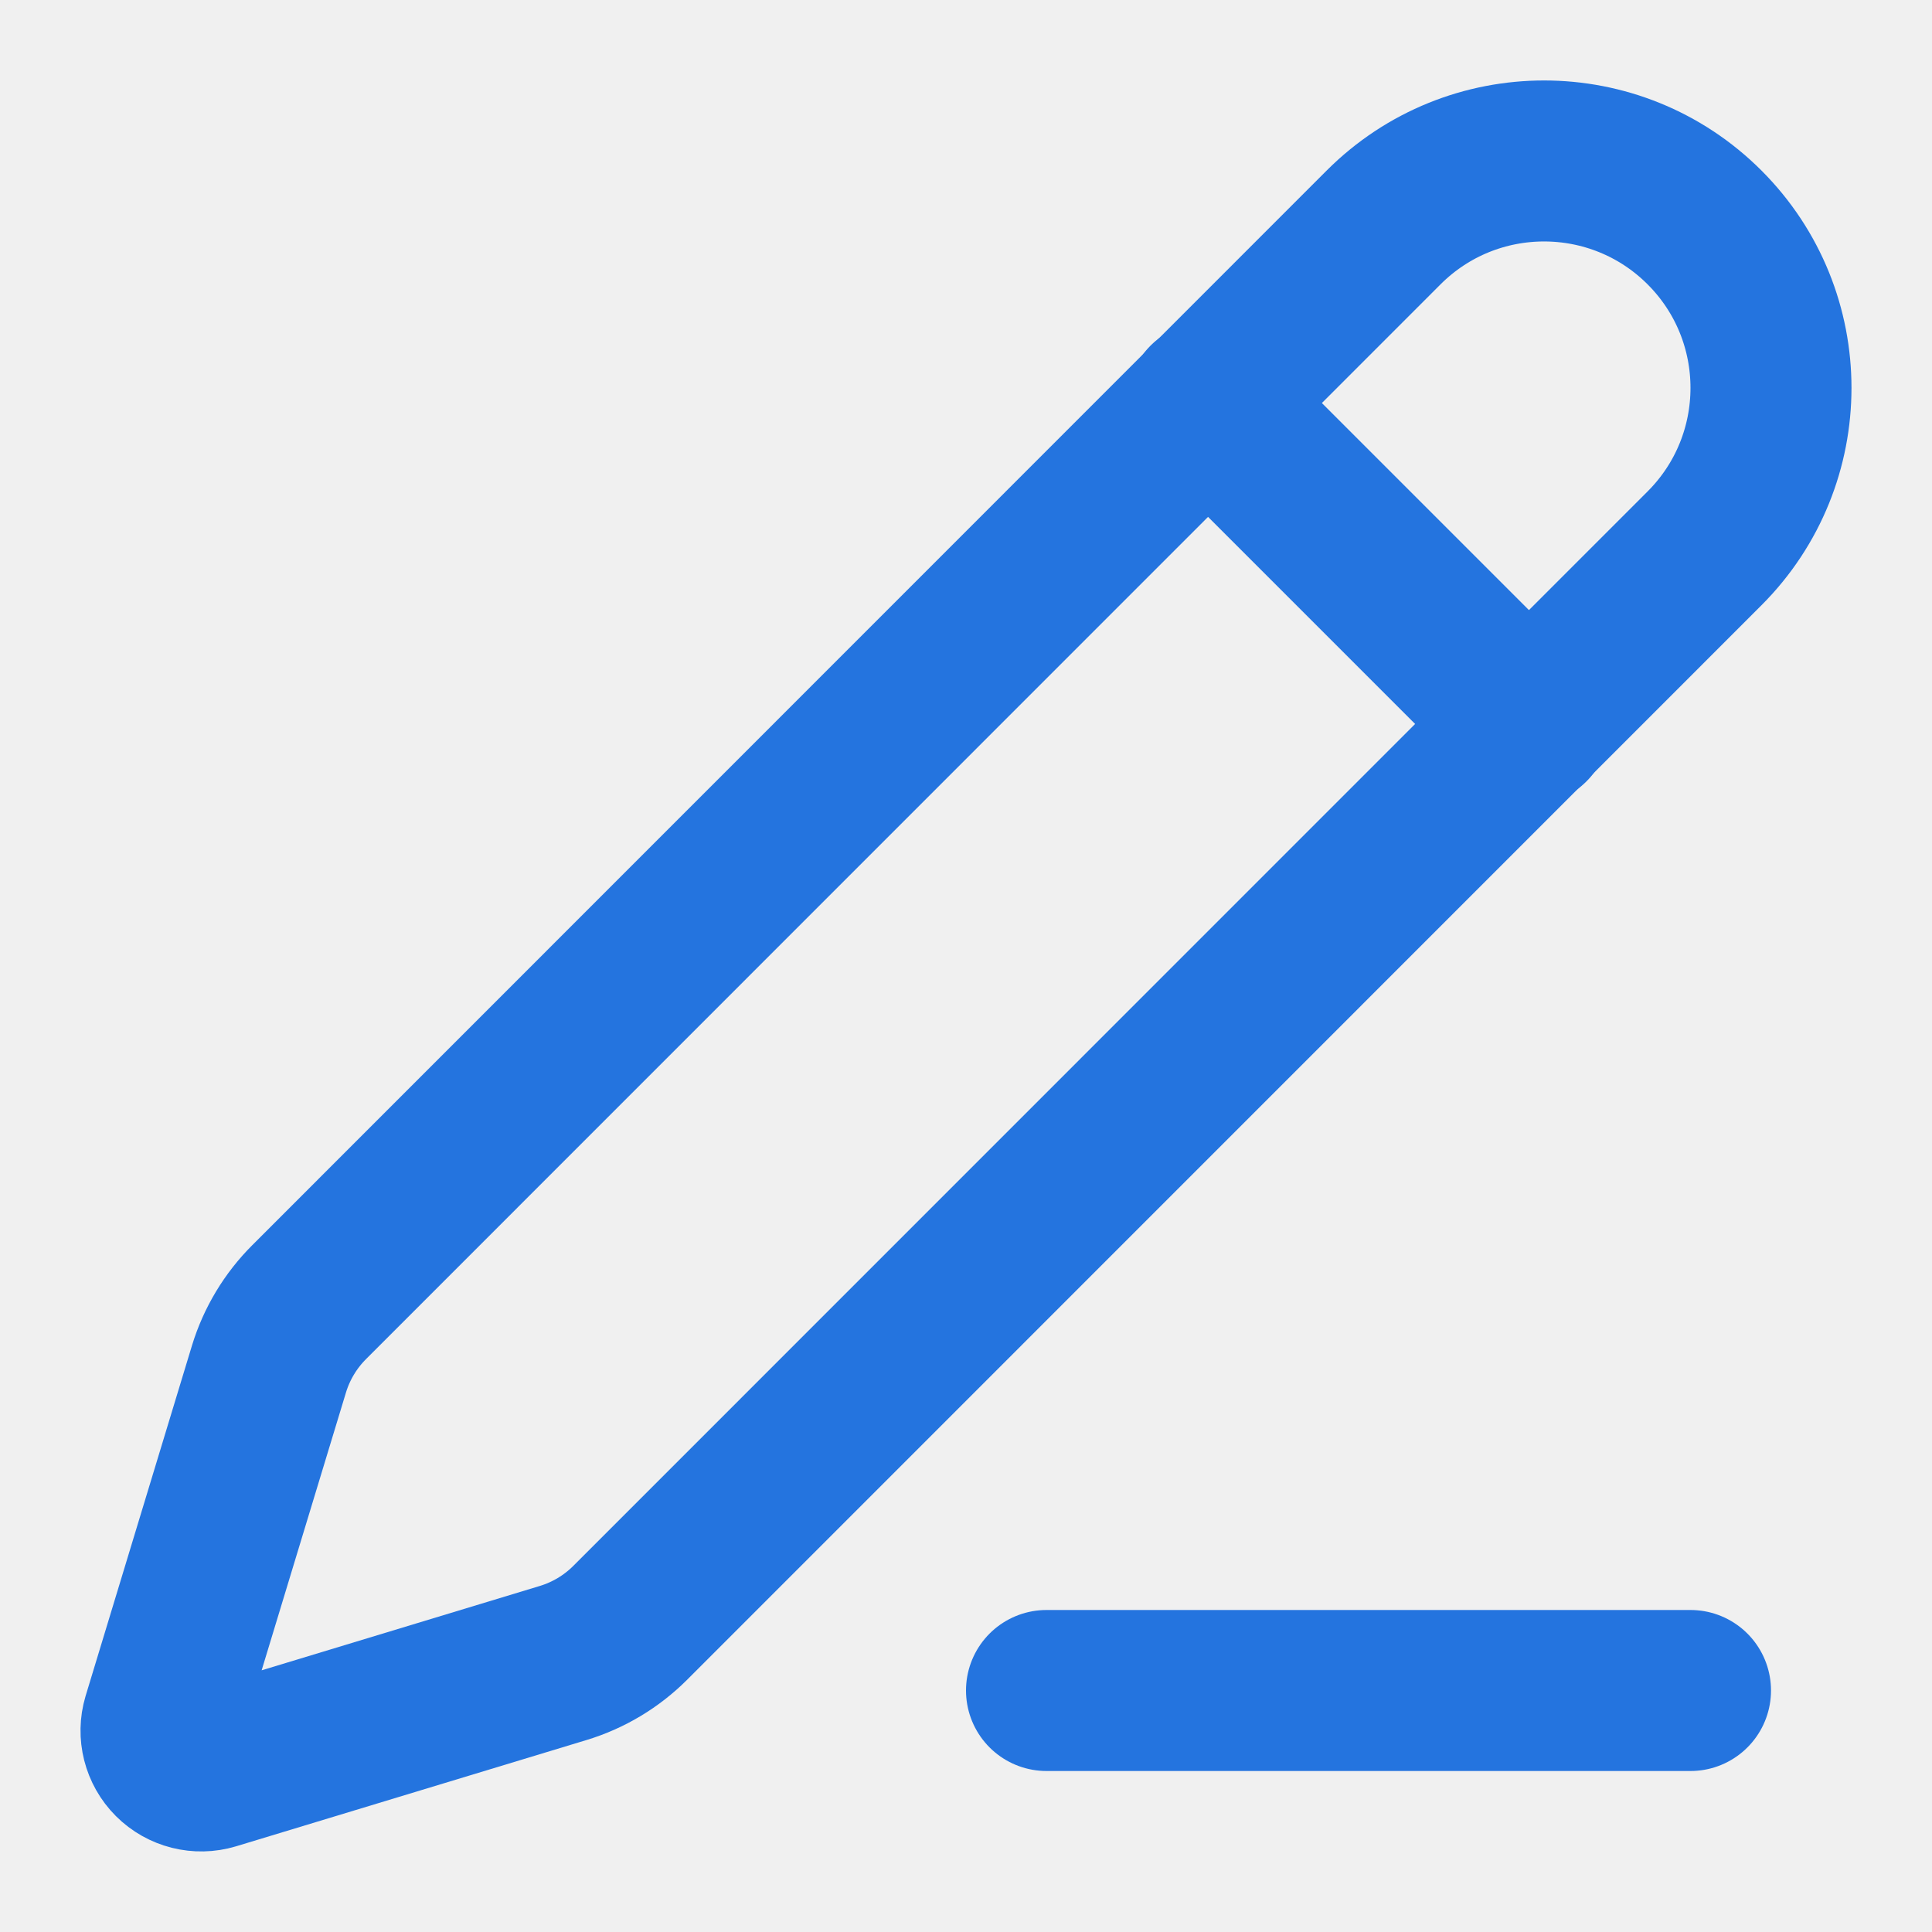
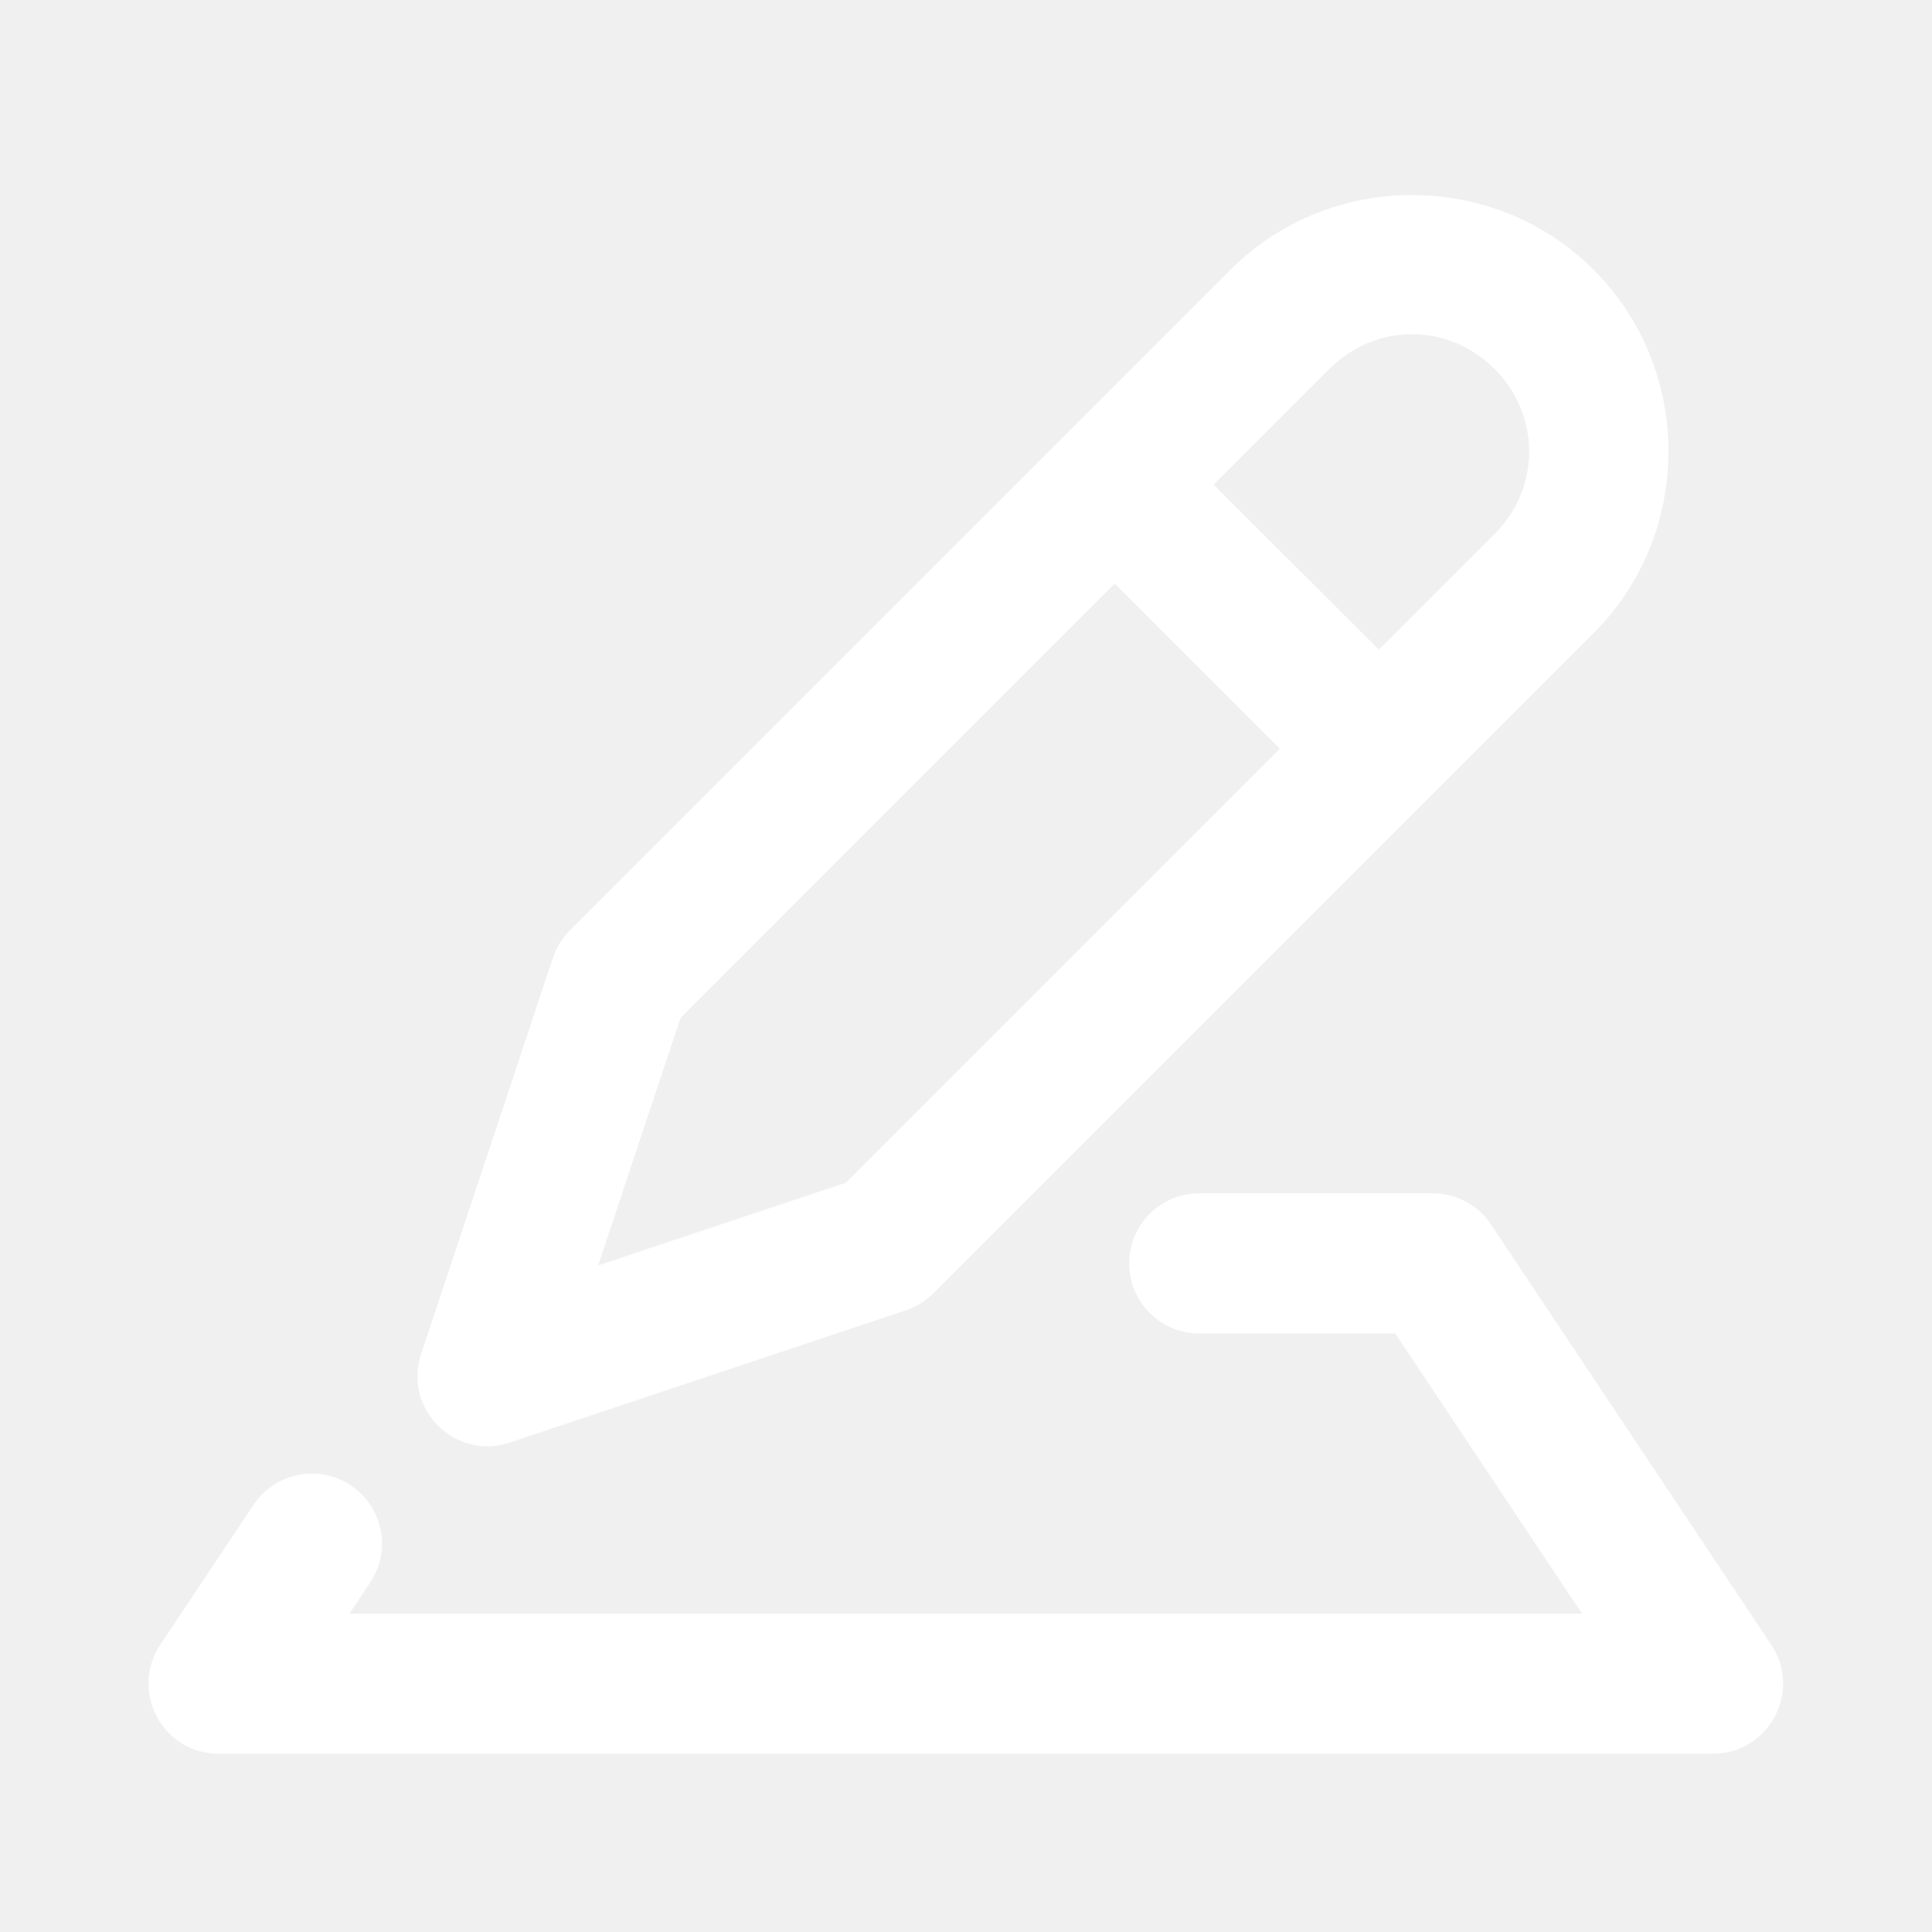
- <svg xmlns="http://www.w3.org/2000/svg" width="24" height="24" viewBox="0 0 24 24" fill="none" stroke="#2474df" stroke-width="2" stroke-linecap="round" stroke-linejoin="round" class="lucide lucide-pencil-line" aria-hidden="true">
-   <path d="M13 21h8" />
-   <path d="m15 5 4 4" />
-   <path d="M21.174 6.812a1 1 0 0 0-3.986-3.987L3.842 16.174a2 2 0 0 0-.5.83l-1.321 4.352a.5.5 0 0 0 .623.622l4.353-1.32a2 2 0 0 0 .83-.497z" />
+ <svg xmlns="http://www.w3.org/2000/svg" width="24" height="24" viewBox="5.5 3.5 26 26" version="1.1" id="svg3">
+   <defs id="defs3">
+     </defs>
+   <path id="path4" style="opacity:1;fill:#ffffff;fill-rule:evenodd;stroke-width:1" d="m 24.501,6.125 c 0.887,-4.874e-4 1.773,0.333 2.444,1.004 1.343,1.341 1.345,3.547 0.003,4.889 l -8.888,8.888 c -0.103,0.103 -0.23,0.181 -0.368,0.227 l -5.332,1.781 c -0.737,0.246 -1.438,-0.455 -1.193,-1.192 l 1.775,-5.335 c 0.046,-0.139 0.125,-0.265 0.228,-0.368 l 8.888,-8.888 c 0.671,-0.671 1.557,-1.006 2.444,-1.007 z m 0,1.873 c -0.4,2.673e-4 -0.8,0.156 -1.111,0.466 l -1.558,1.558 2.224,2.221 1.558,-1.558 c 0.621,-0.621 0.619,-1.601 -0.003,-2.222 C 25.301,8.153 24.902,7.998 24.501,7.998 Z m -4,3.356 -5.841,5.842 -1.11,3.333 3.333,-1.112 5.841,-5.841 z m 1.139,8.205 h 3.142 c 0.315,2.6e-5 0.61,0.158 0.784,0.42 l 3.771,5.656 c 0.417,0.626 -0.032,1.465 -0.784,1.466 H 8.442 C 7.689,27.101 7.24,26.262 7.657,25.635 L 8.914,23.75 c 0.289,-0.433 0.874,-0.55 1.307,-0.261 0.433,0.289 0.55,0.874 0.261,1.307 l -0.28,0.42 h 16.589 l -2.514,-3.771 h -2.638 c -0.521,0 -0.943,-0.422 -0.943,-0.943 0,-0.521 0.422,-0.943 0.943,-0.943 z" />
</svg>
